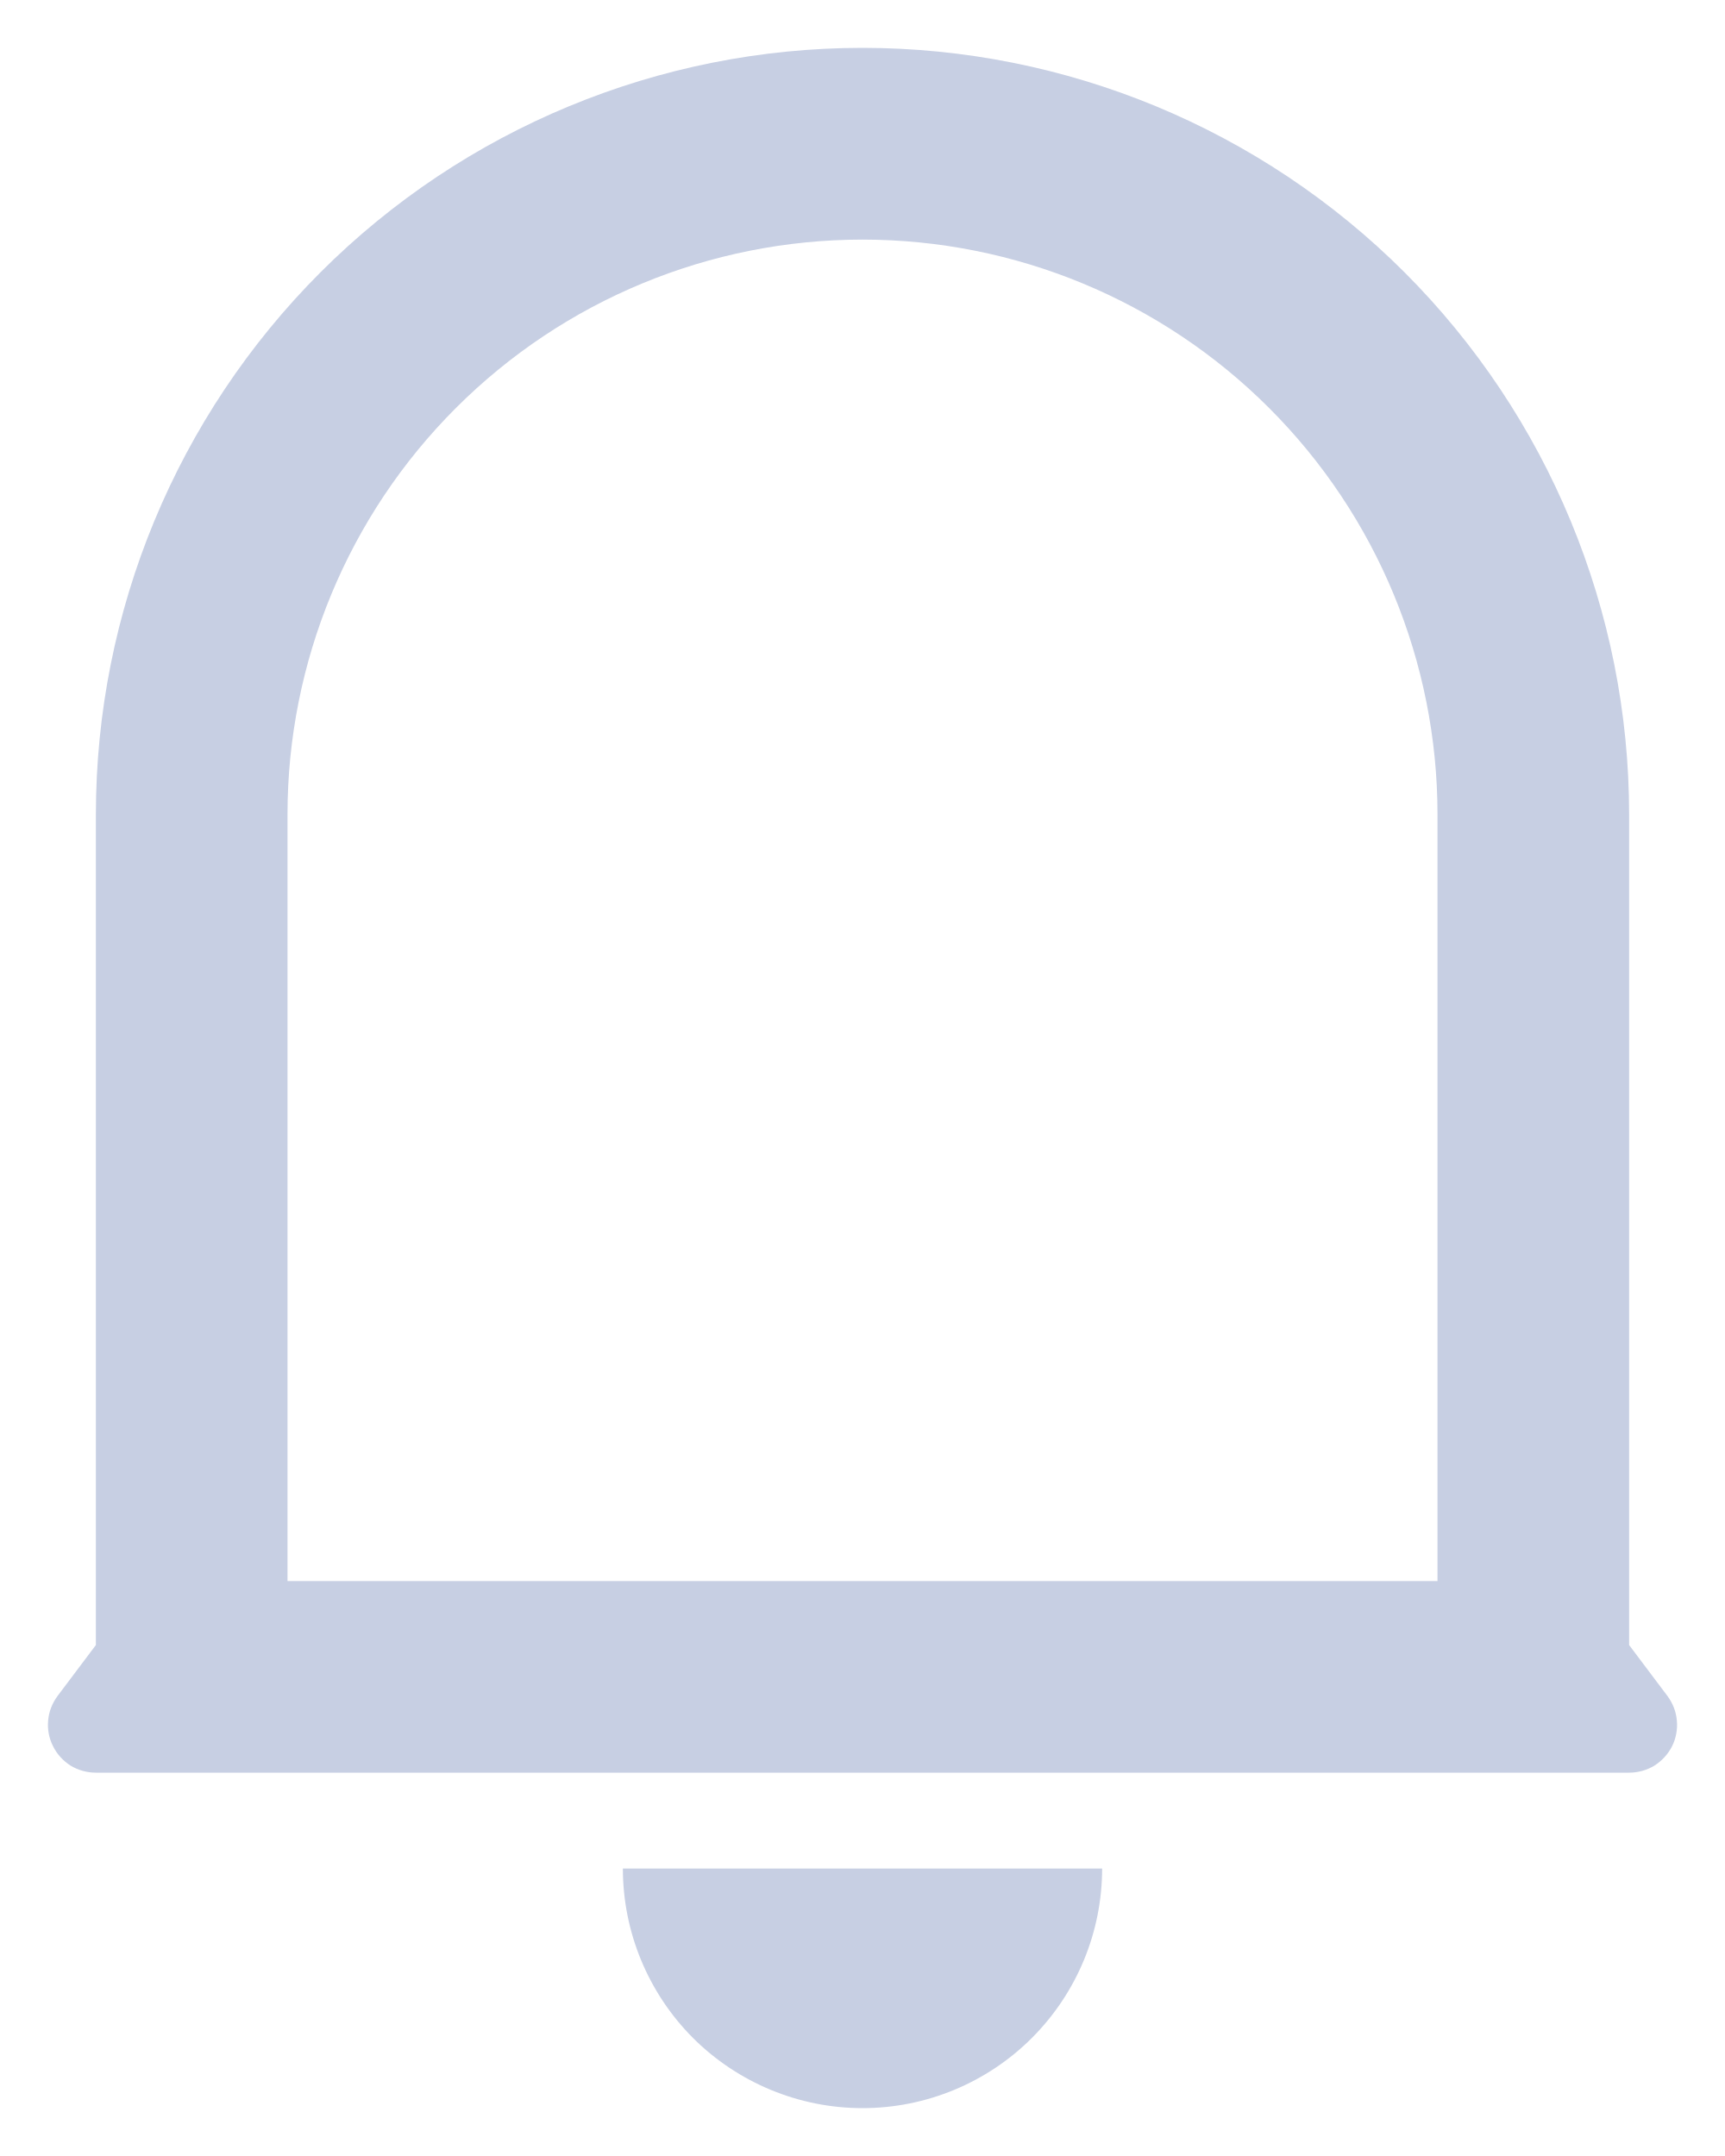
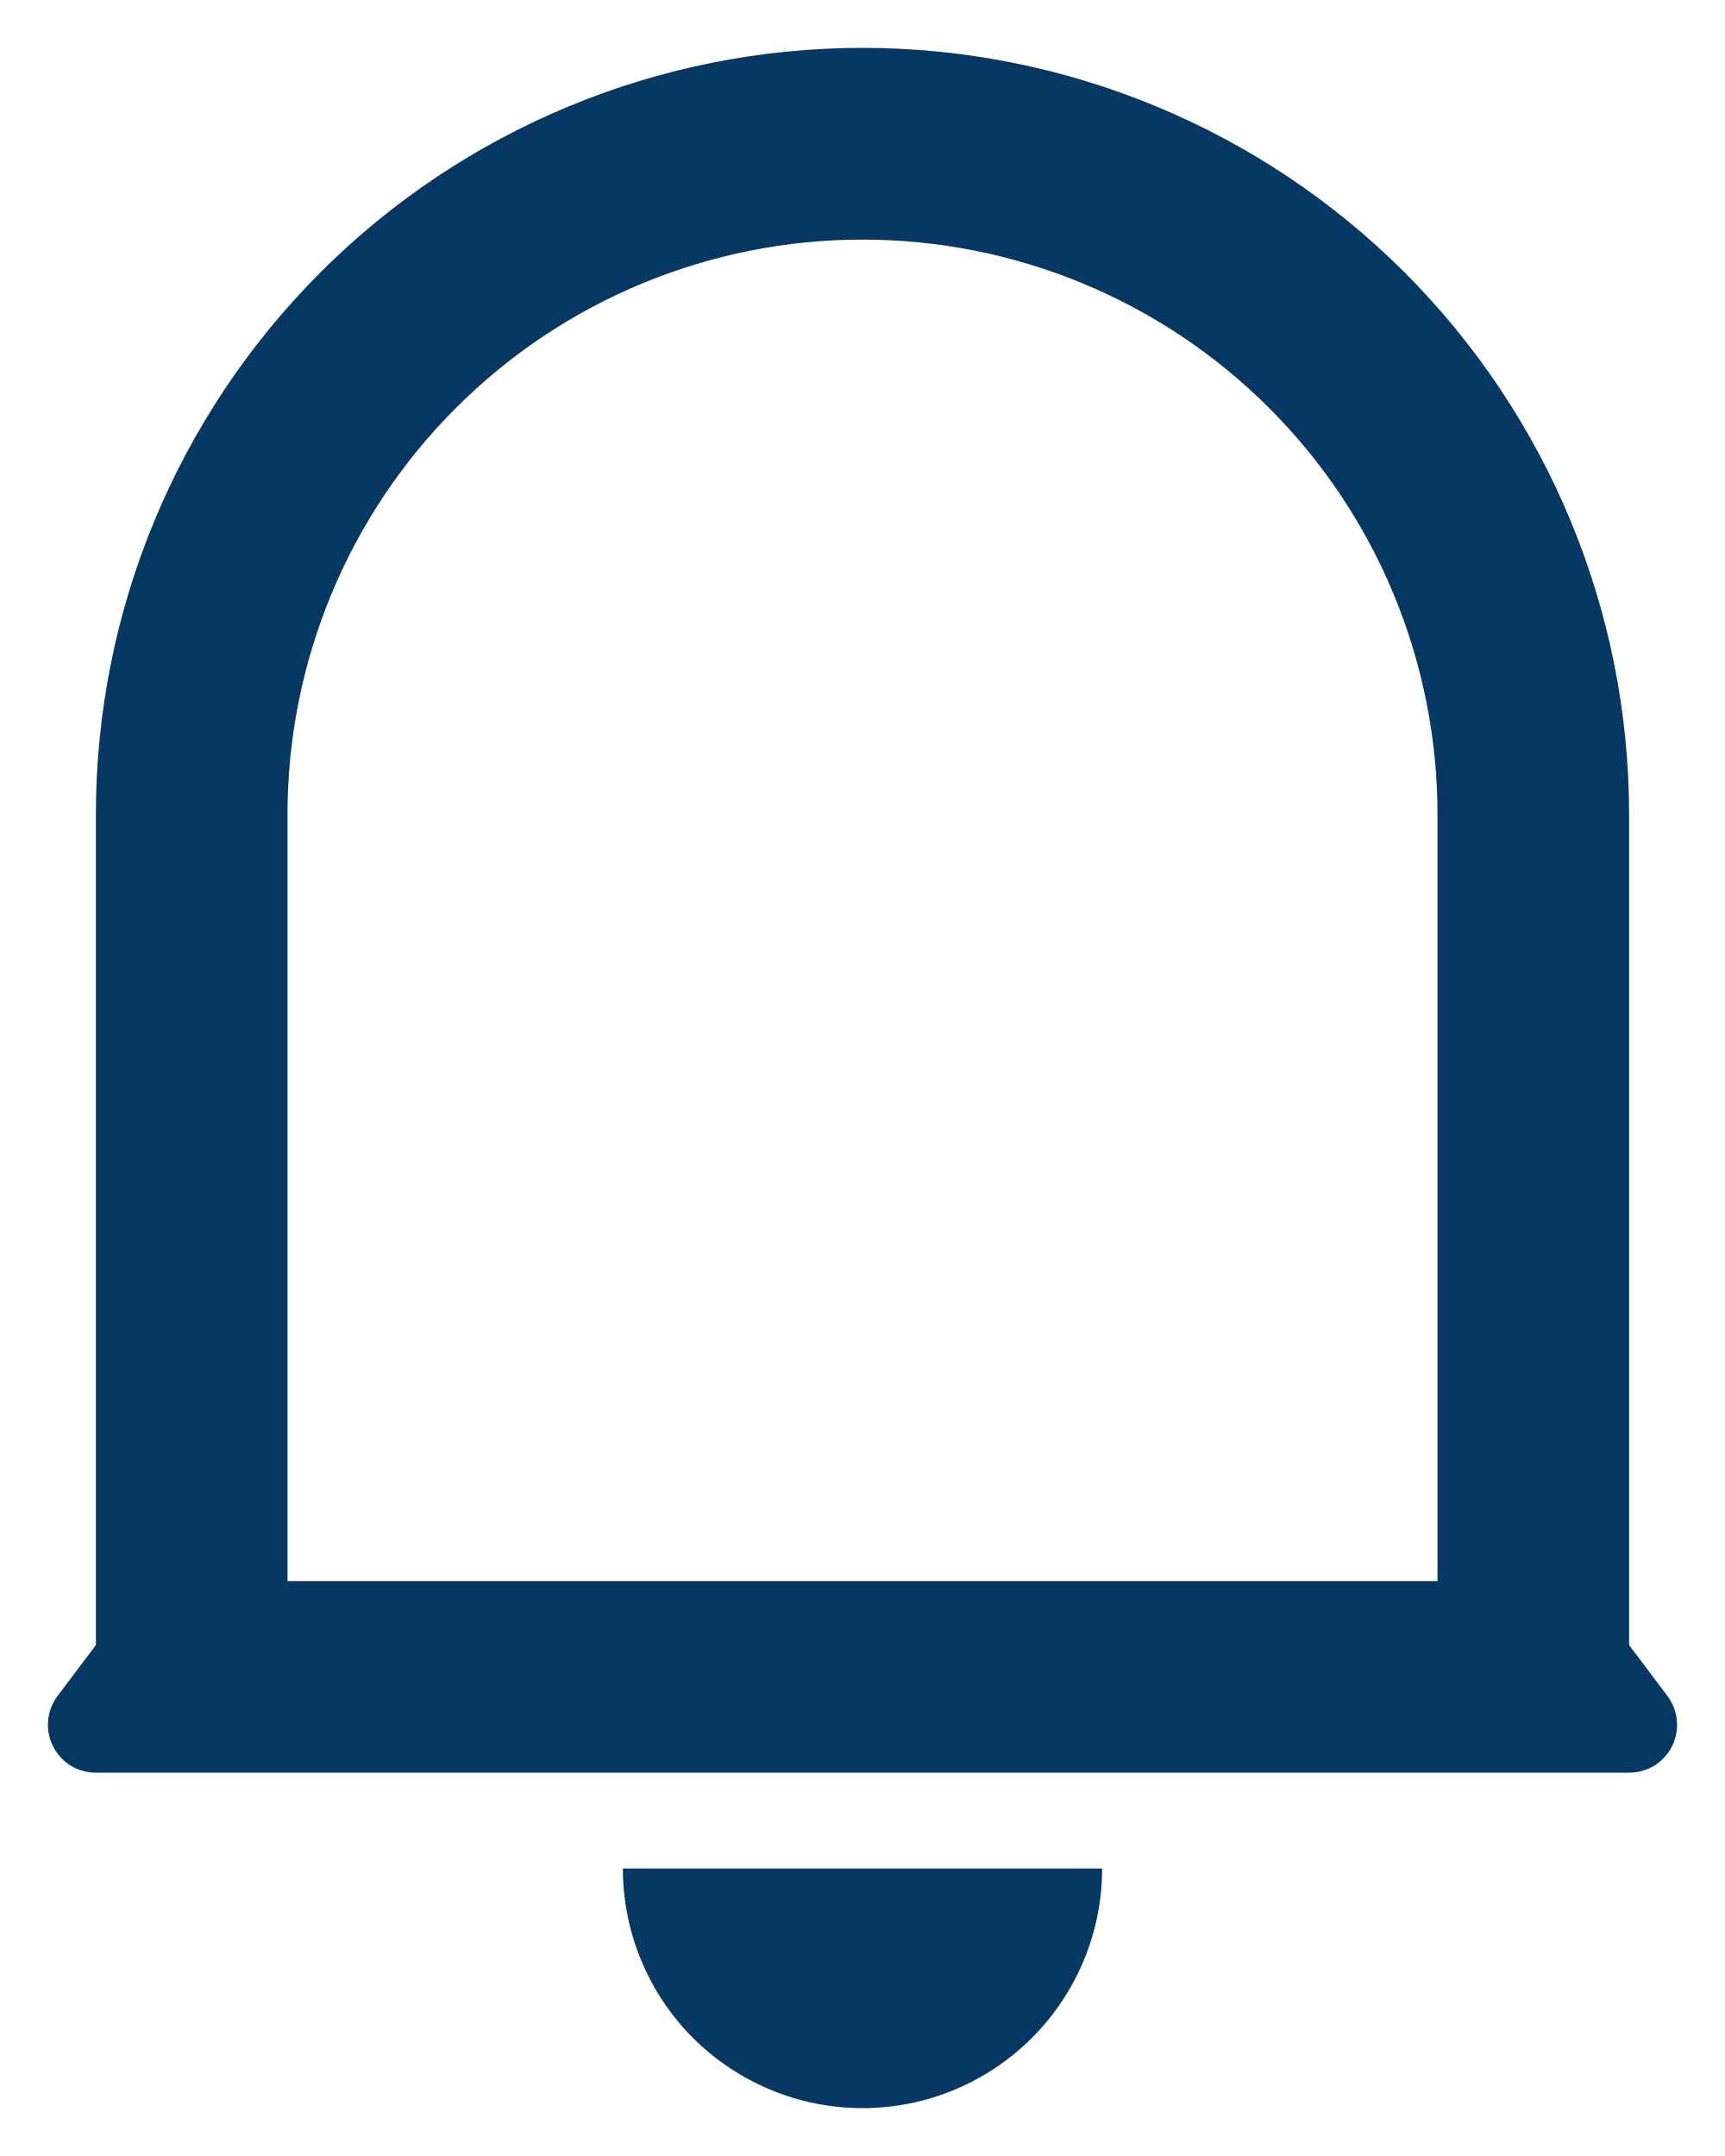
<svg xmlns="http://www.w3.org/2000/svg" width="12" height="15" viewBox="0 0 12 15" fill="none">
-   <path d="M10 5.667C10 4.606 9.579 3.588 8.828 2.838C8.078 2.088 7.061 1.667 6 1.667C4.939 1.667 3.922 2.088 3.172 2.838C2.421 3.588 2 4.606 2 5.667V11H10V5.667ZM11.333 11.445L11.6 11.8C11.637 11.85 11.66 11.909 11.665 11.97C11.671 12.032 11.659 12.094 11.632 12.149C11.604 12.204 11.561 12.251 11.509 12.284C11.456 12.316 11.395 12.333 11.333 12.333H0.667C0.605 12.333 0.544 12.316 0.491 12.284C0.439 12.251 0.396 12.204 0.369 12.149C0.341 12.094 0.329 12.032 0.335 11.97C0.34 11.909 0.363 11.85 0.4 11.8L0.667 11.445V5.667C0.667 4.252 1.229 2.896 2.229 1.895C3.229 0.895 4.585 0.333 6 0.333C7.414 0.333 8.771 0.895 9.771 1.895C10.771 2.896 11.333 4.252 11.333 5.667V11.445ZM4.333 13H7.667C7.667 13.442 7.491 13.866 7.178 14.179C6.866 14.491 6.442 14.667 6 14.667C5.558 14.667 5.134 14.491 4.821 14.179C4.509 13.866 4.333 13.442 4.333 13Z" fill="#C7CFE3" />
+   <path d="M10 5.667C10 4.606 9.579 3.588 8.828 2.838C8.078 2.088 7.061 1.667 6 1.667C4.939 1.667 3.922 2.088 3.172 2.838C2.421 3.588 2 4.606 2 5.667V11H10V5.667ZM11.333 11.445L11.6 11.8C11.637 11.85 11.66 11.909 11.665 11.97C11.671 12.032 11.659 12.094 11.632 12.149C11.604 12.204 11.561 12.251 11.509 12.284C11.456 12.316 11.395 12.333 11.333 12.333H0.667C0.605 12.333 0.544 12.316 0.491 12.284C0.439 12.251 0.396 12.204 0.369 12.149C0.341 12.094 0.329 12.032 0.335 11.97C0.34 11.909 0.363 11.85 0.4 11.8L0.667 11.445V5.667C0.667 4.252 1.229 2.896 2.229 1.895C3.229 0.895 4.585 0.333 6 0.333C7.414 0.333 8.771 0.895 9.771 1.895C10.771 2.896 11.333 4.252 11.333 5.667V11.445ZM4.333 13H7.667C7.667 13.442 7.491 13.866 7.178 14.179C6.866 14.491 6.442 14.667 6 14.667C5.558 14.667 5.134 14.491 4.821 14.179C4.509 13.866 4.333 13.442 4.333 13Z" fill="#073763" />
</svg>
